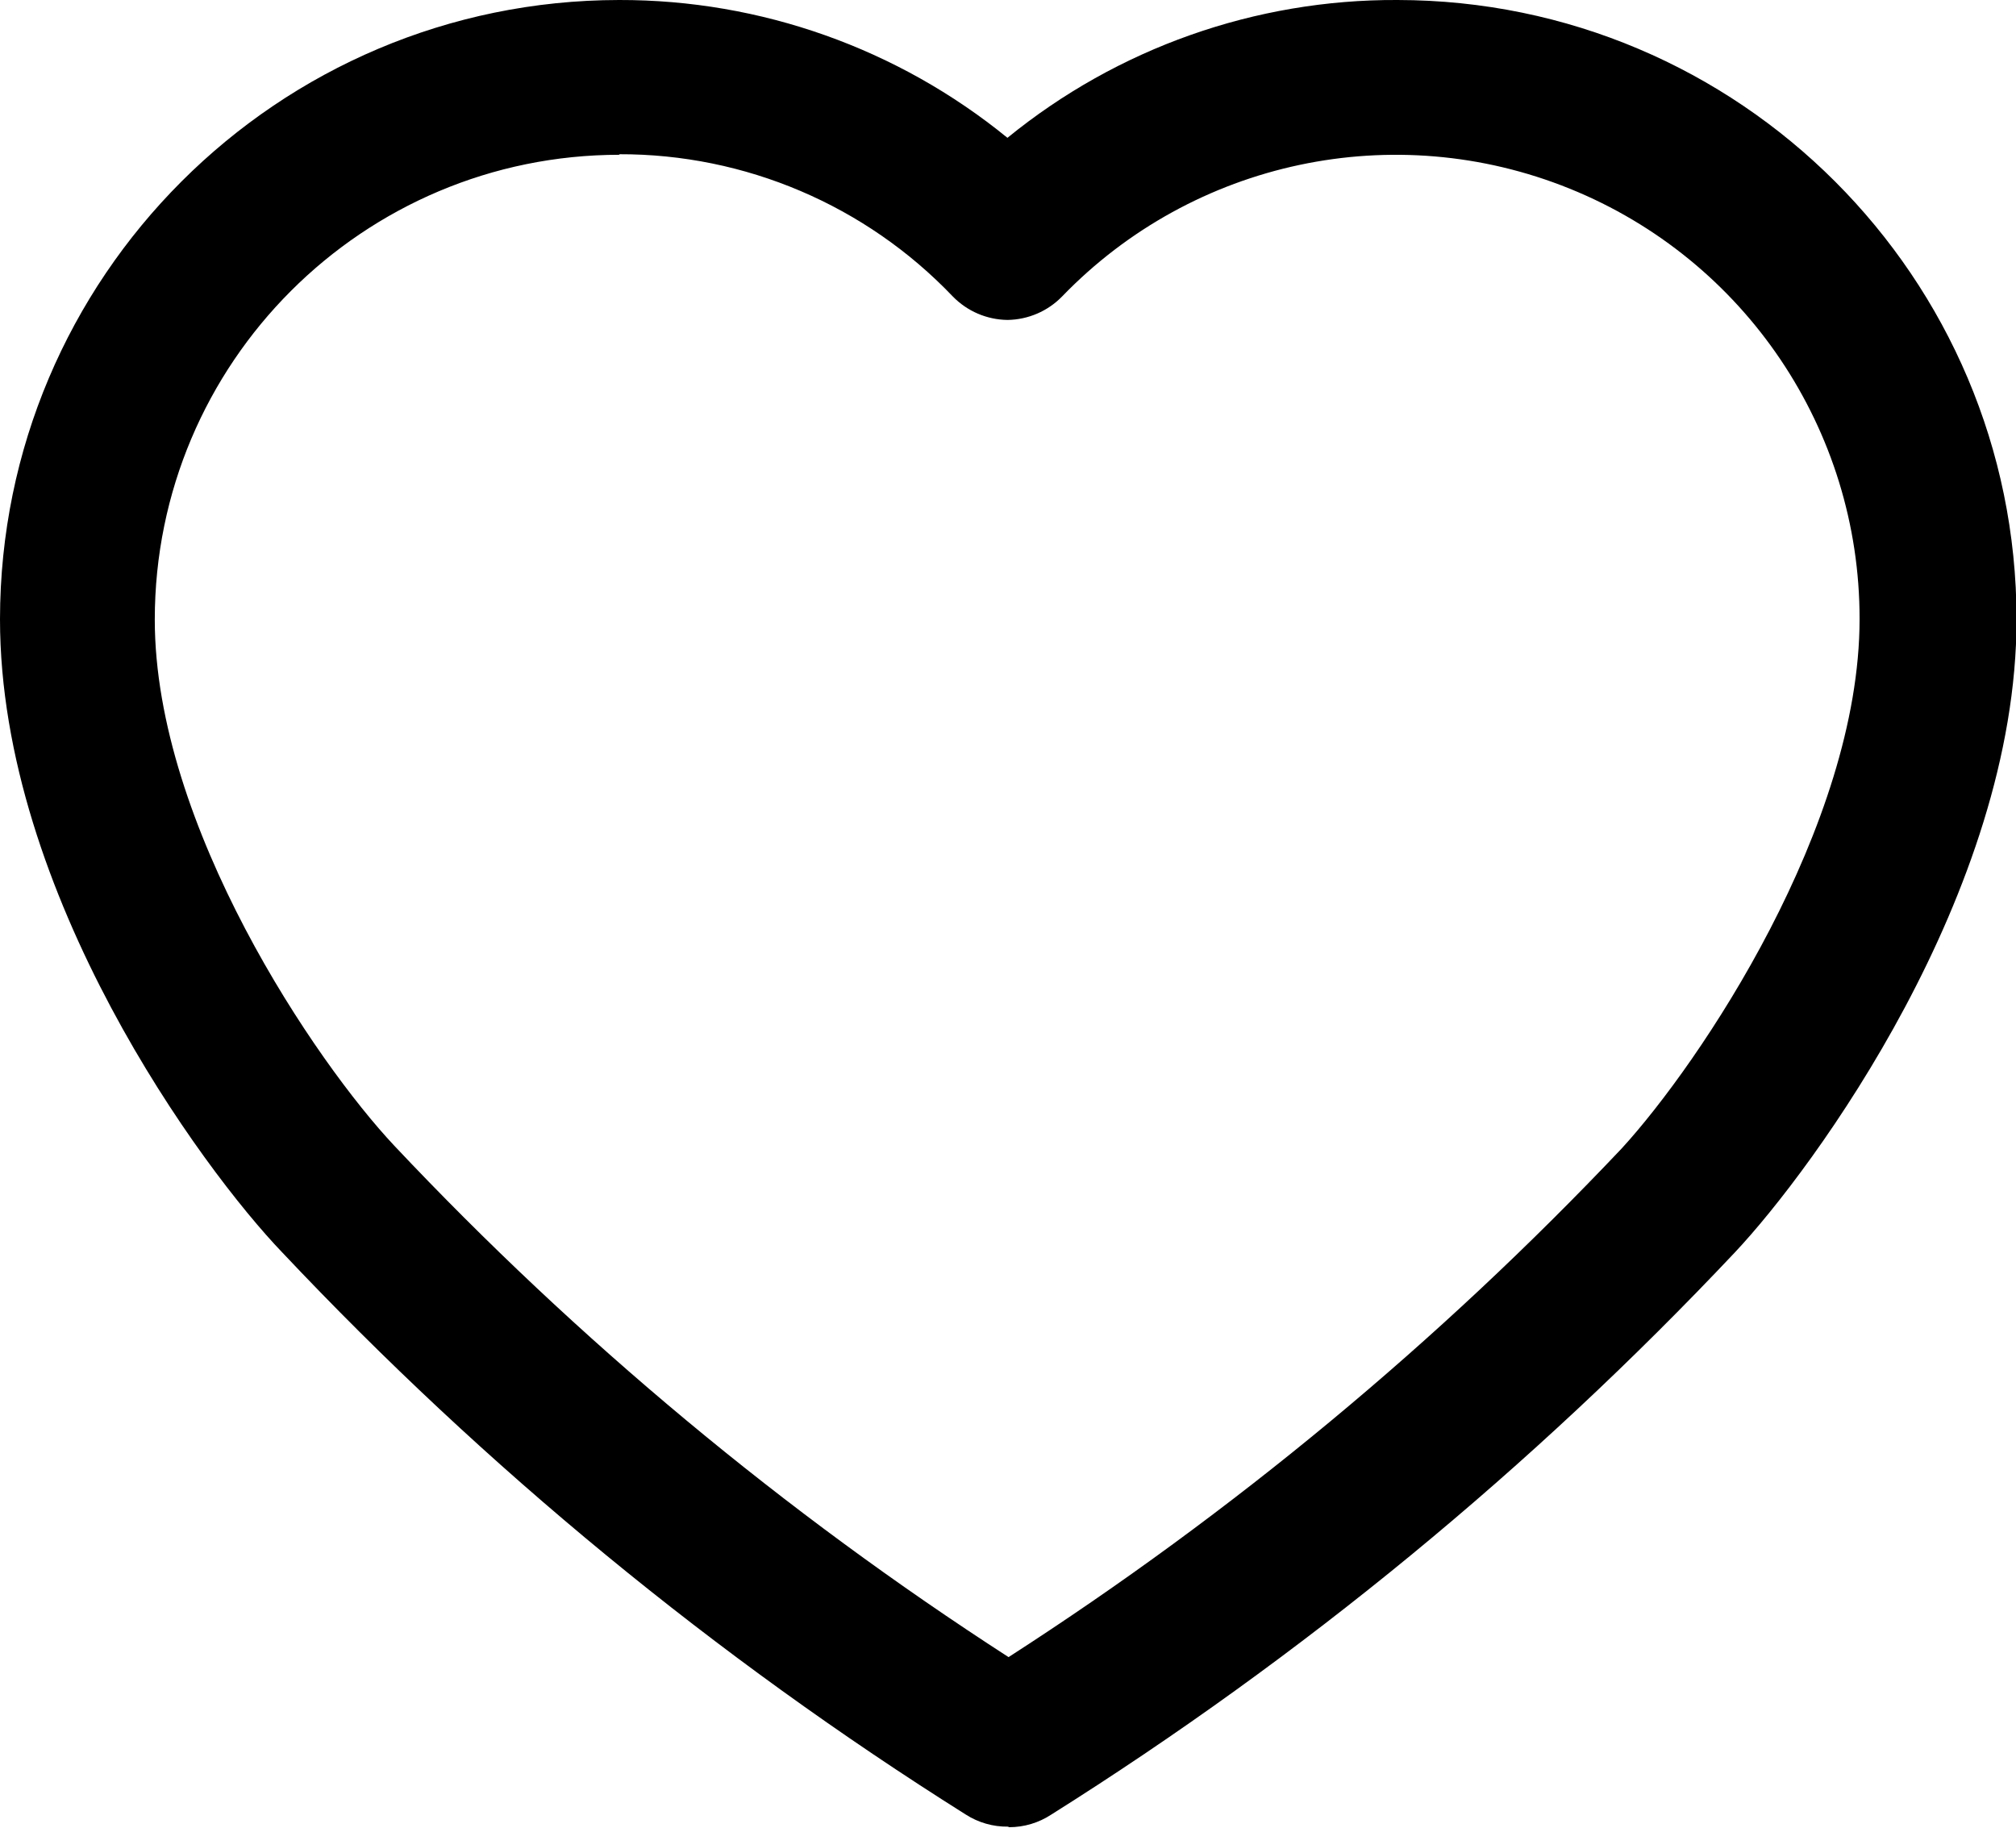
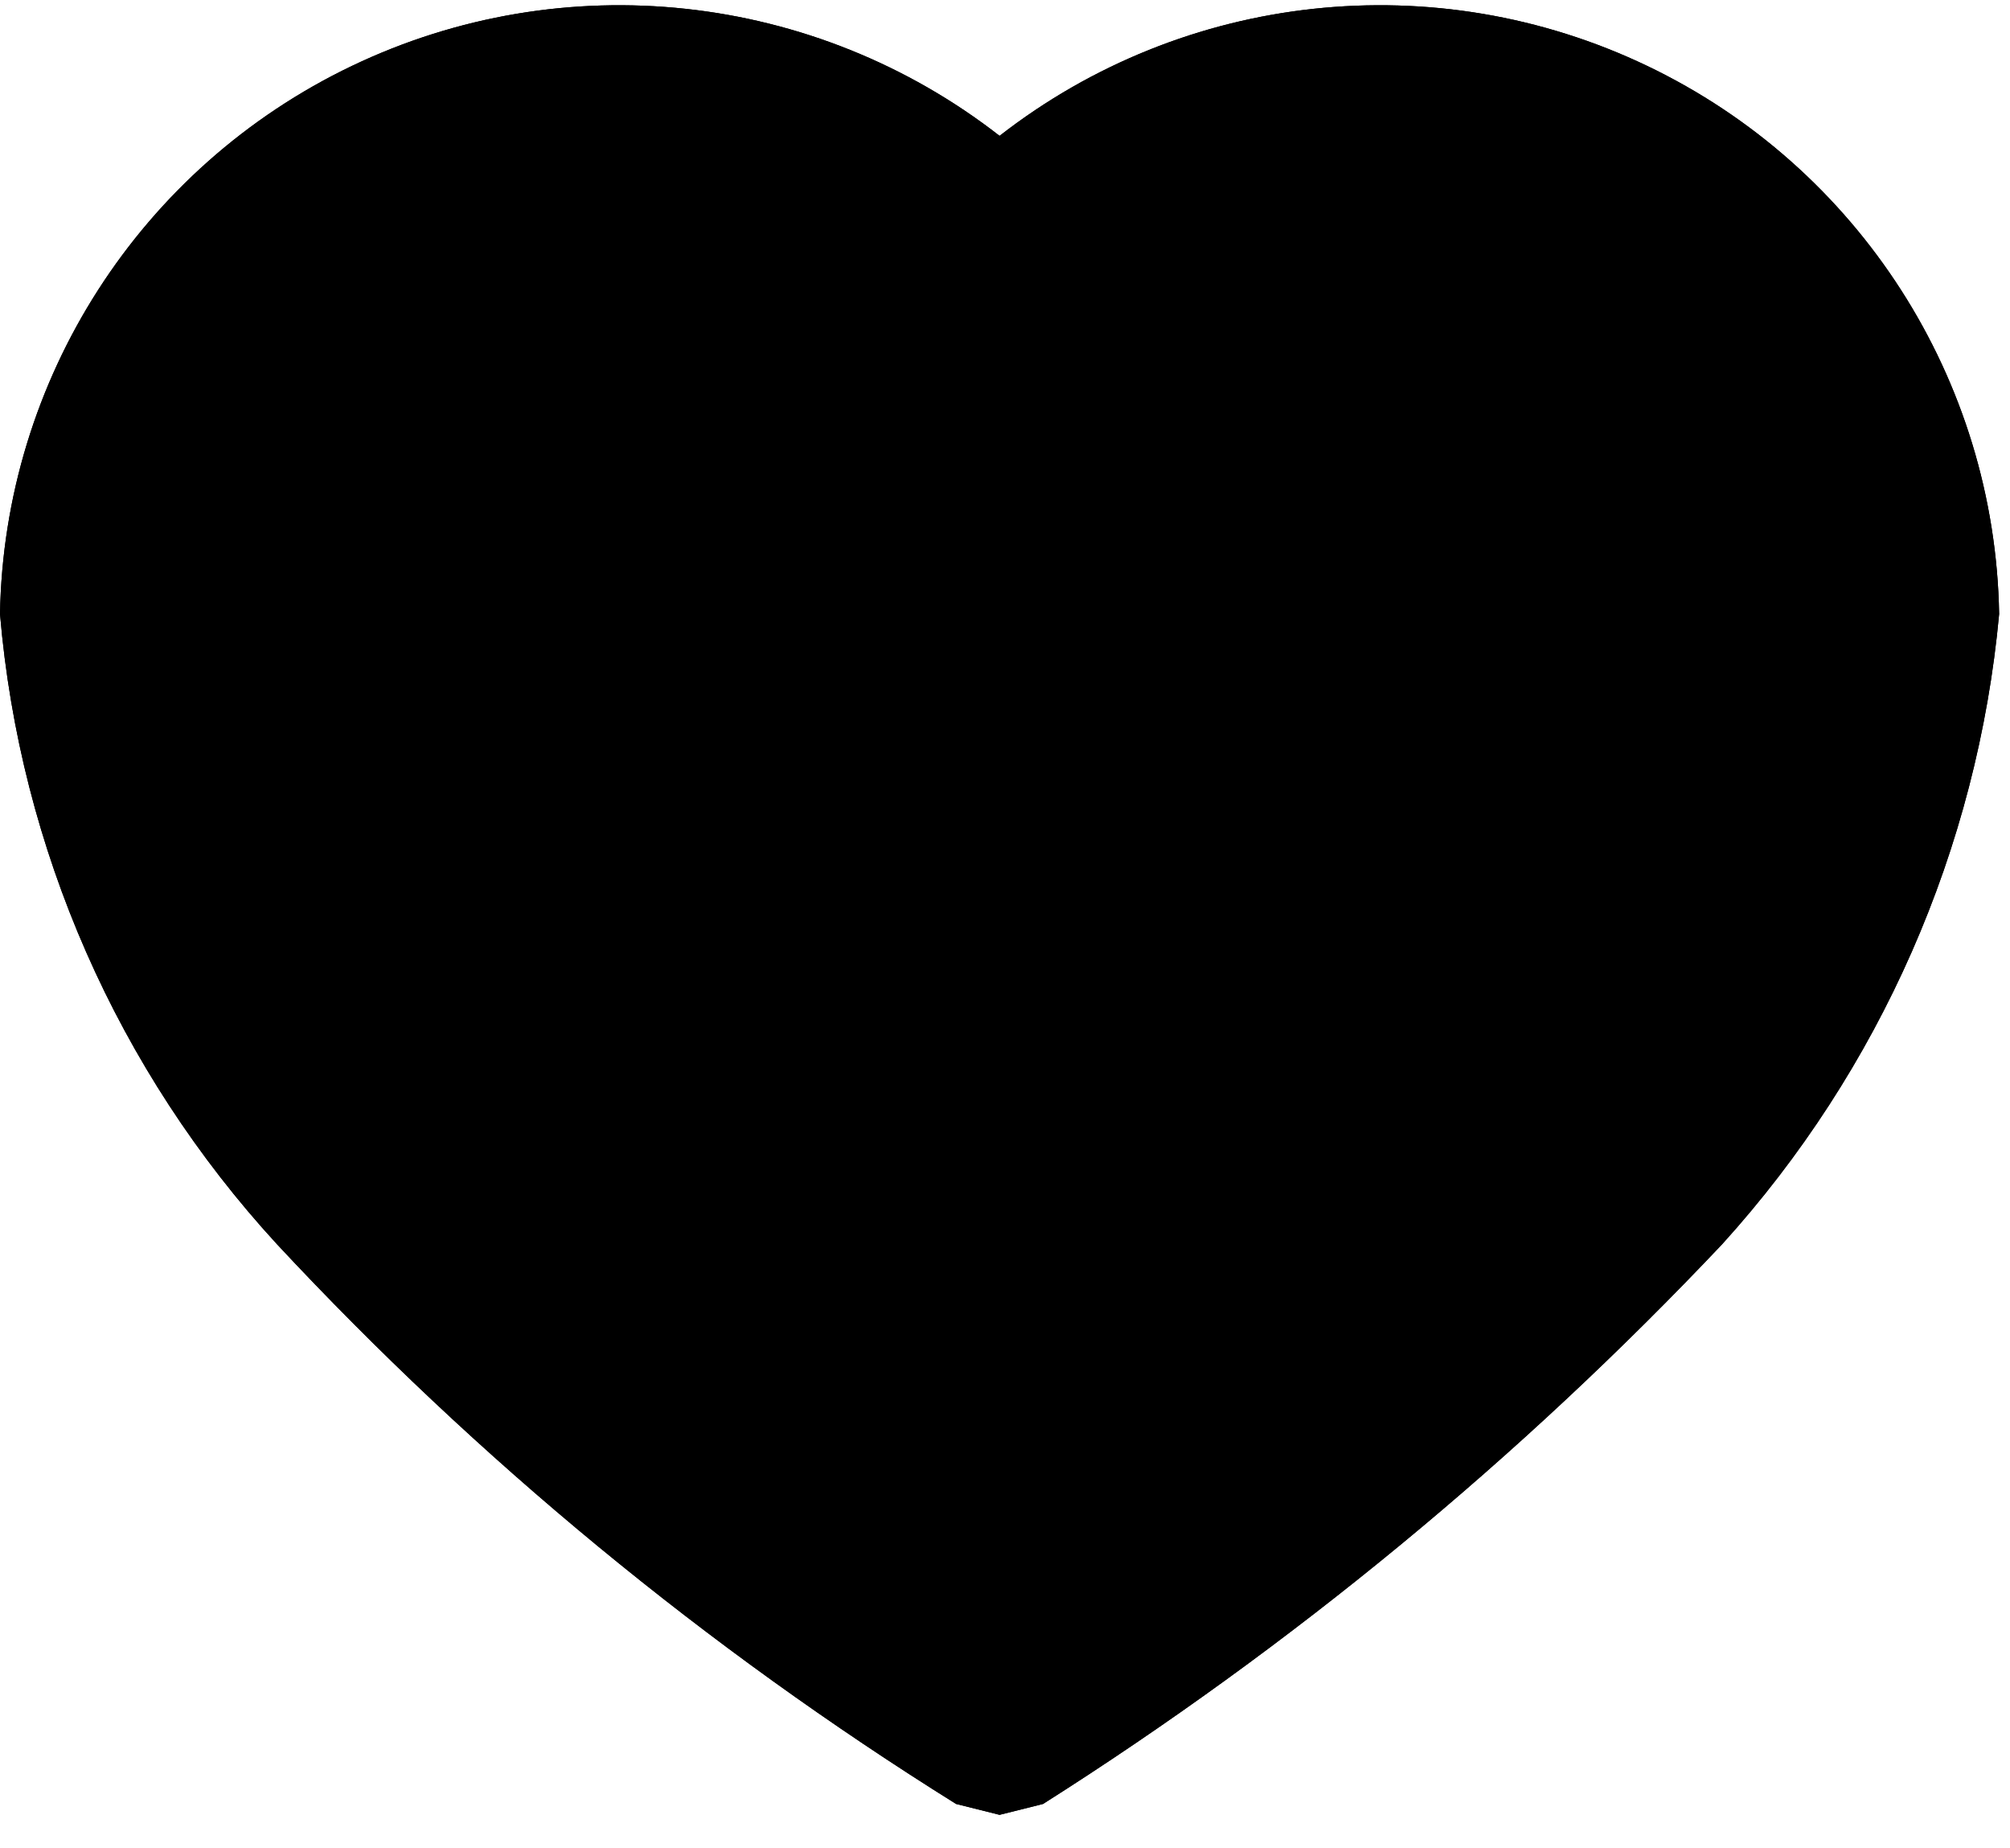
- <svg xmlns="http://www.w3.org/2000/svg" viewBox="0 0 36.86 33.41">
-   <path d="M18.43 33.4a1.4 1.4 0 0 1-.77-.22A64 64 0 0 1 5.16 22.9C3.7 21.38 0 16.35 0 11.32A11.33 11.33 0 0 1 11.32 0a11.2 11.2 0 0 1 7.1 2.52A11.2 11.2 0 0 1 25.55 0a11.33 11.33 0 0 1 11.32 11.32c0 5-3.72 10.06-5.15 11.58a64 64 0 0 1-12.5 10.28 1.4 1.4 0 0 1-.77.23zm-7.1-30.57a8.5 8.5 0 0 0-8.5 8.5c0 3.77 2.95 8.1 4.38 9.62a60.58 60.58 0 0 0 11.23 9.35A60.6 60.6 0 0 0 29.65 21c1.43-1.56 4.35-5.9 4.35-9.68a8.48 8.48 0 0 0-14.58-5.9 1.42 1.42 0 0 1-1 .43 1.42 1.42 0 0 1-1-.43 8.4 8.4 0 0 0-6.1-2.6z" />
+ <svg xmlns="http://www.w3.org/2000/svg" viewBox="0 0 37 34" class="heart-icon">
+   <path class="heart-background" d="m18.4 33.4-.8-.2A61.8 61.8 0 0 1 5.1 22.9 19.6 19.6 0 0 1 0 11.3a11.4 11.4 0 0 1 18.4-8.8 11.4 11.4 0 0 1 18.4 8.8 20 20 0 0 1-5.1 11.6 65.3 65.3 0 0 1-12.5 10.3l-.8.2z" />
+   <path class="heart-border" d="m18.4 33.4-.8-.2A61.8 61.8 0 0 1 5.1 22.9 19.6 19.6 0 0 1 0 11.3a11.4 11.4 0 0 1 18.4-8.8 11.4 11.4 0 0 1 18.4 8.8 20 20 0 0 1-5.1 11.6 65.3 65.3 0 0 1-12.5 10.3l-.8.2zM11.3 2.8a8.5 8.5 0 0 0-8.5 8.5c0 3.8 2.9 8.1 4.4 9.6 3.4 3.6 7.1 6.7 11.2 9.3a59 59 0 0 0 11.2-9.3C31 19.3 34 15 34 11.2a8.5 8.5 0 0 0-14.6-5.9c-.5.7-1.4.7-1.9.2l-.1-.1a8.7 8.7 0 0 0-6.1-2.6z" />
</svg>
